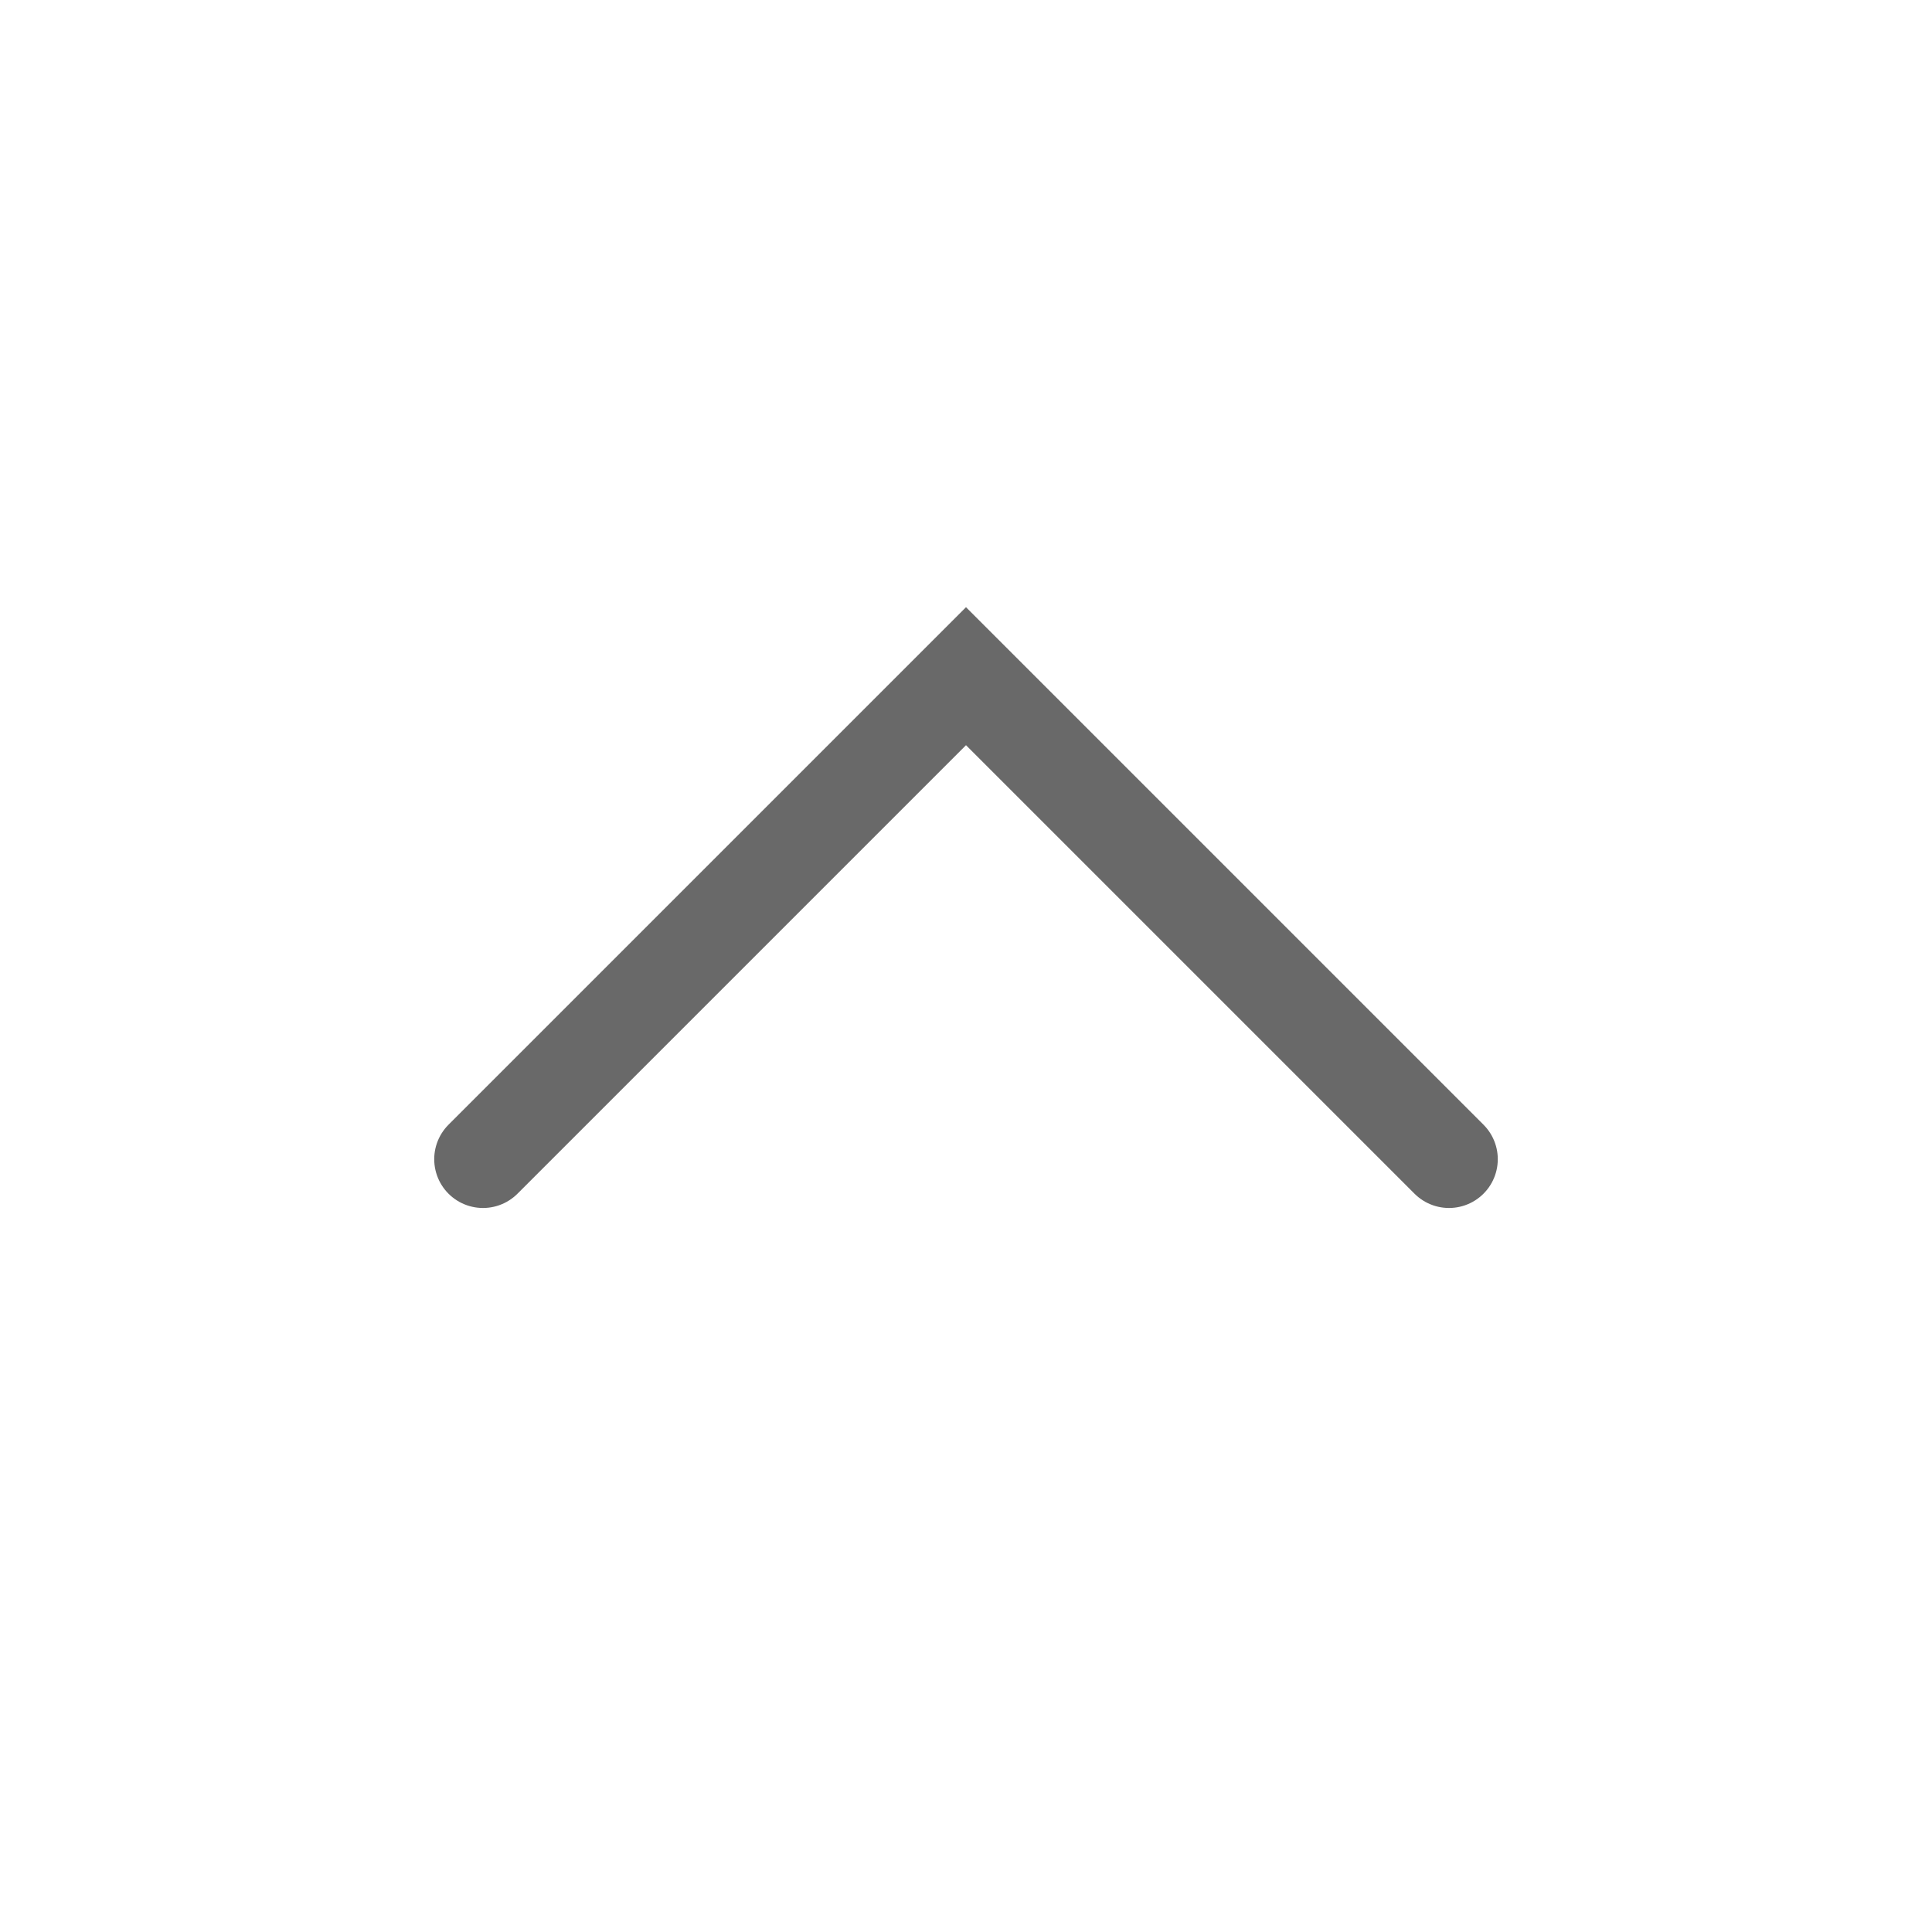
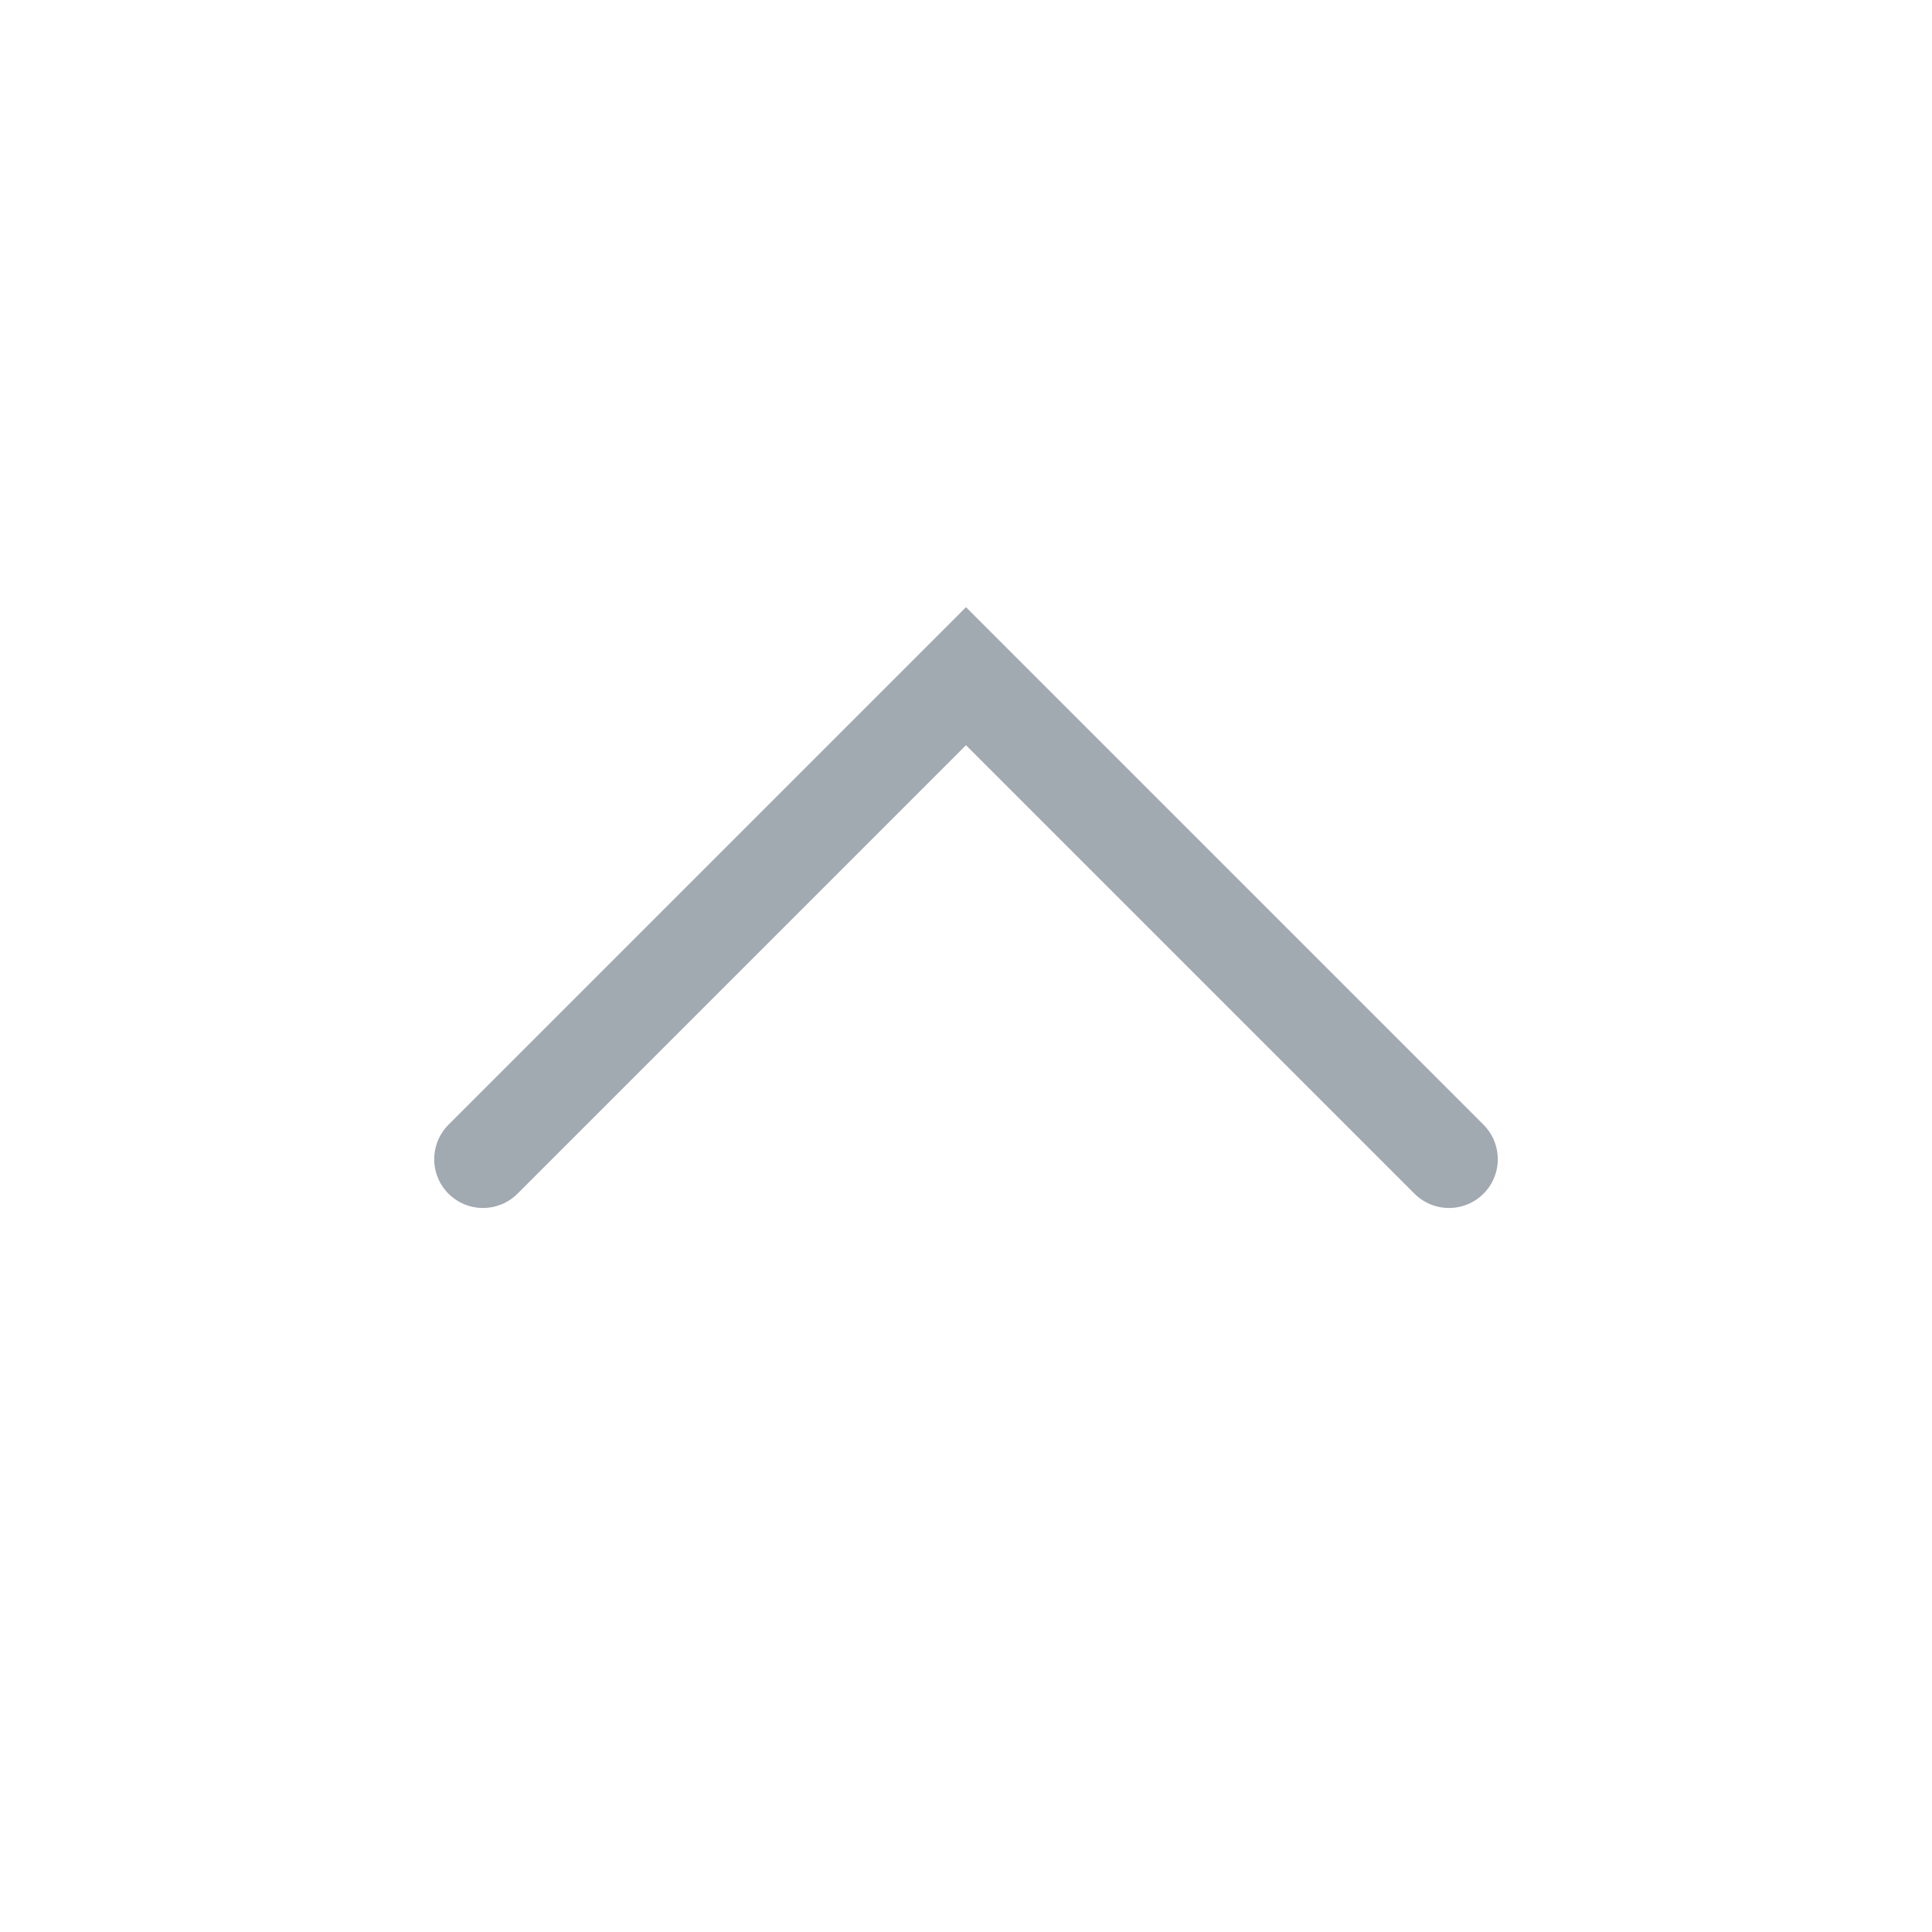
<svg xmlns="http://www.w3.org/2000/svg" viewBox="0 0 50 50" version="1.2" baseProfile="tiny">
  <defs>
</defs>
  <g fill="none" stroke="black" stroke-width="1" fill-rule="evenodd" stroke-linecap="square" stroke-linejoin="bevel">
-     <g fill="none" stroke="#696969" stroke-opacity="1" stroke-width="1.01" stroke-linecap="round" stroke-linejoin="miter" stroke-miterlimit="2" transform="matrix(2.5,0,0,2.5,2.5,2.5)" font-family="Noto Sans" font-size="10" font-weight="400" font-style="normal">
+     <g fill="none" stroke="#a1a9b1" stroke-opacity="1" stroke-width="1.01" stroke-linecap="round" stroke-linejoin="miter" stroke-miterlimit="2" transform="matrix(2.5,0,0,2.5,2.5,2.5)" font-family="Noto Sans" font-size="10" font-weight="400" font-style="normal">
      <polyline fill="none" vector-effect="none" points="4,11 9,6 14,11 " />
    </g>
    <g fill="none" stroke="#000000" stroke-opacity="1" stroke-width="1" stroke-linecap="square" stroke-linejoin="bevel" transform="matrix(1,0,0,1,0,0)" font-family="Noto Sans" font-size="10" font-weight="400" font-style="normal">
</g>
  </g>
</svg>
